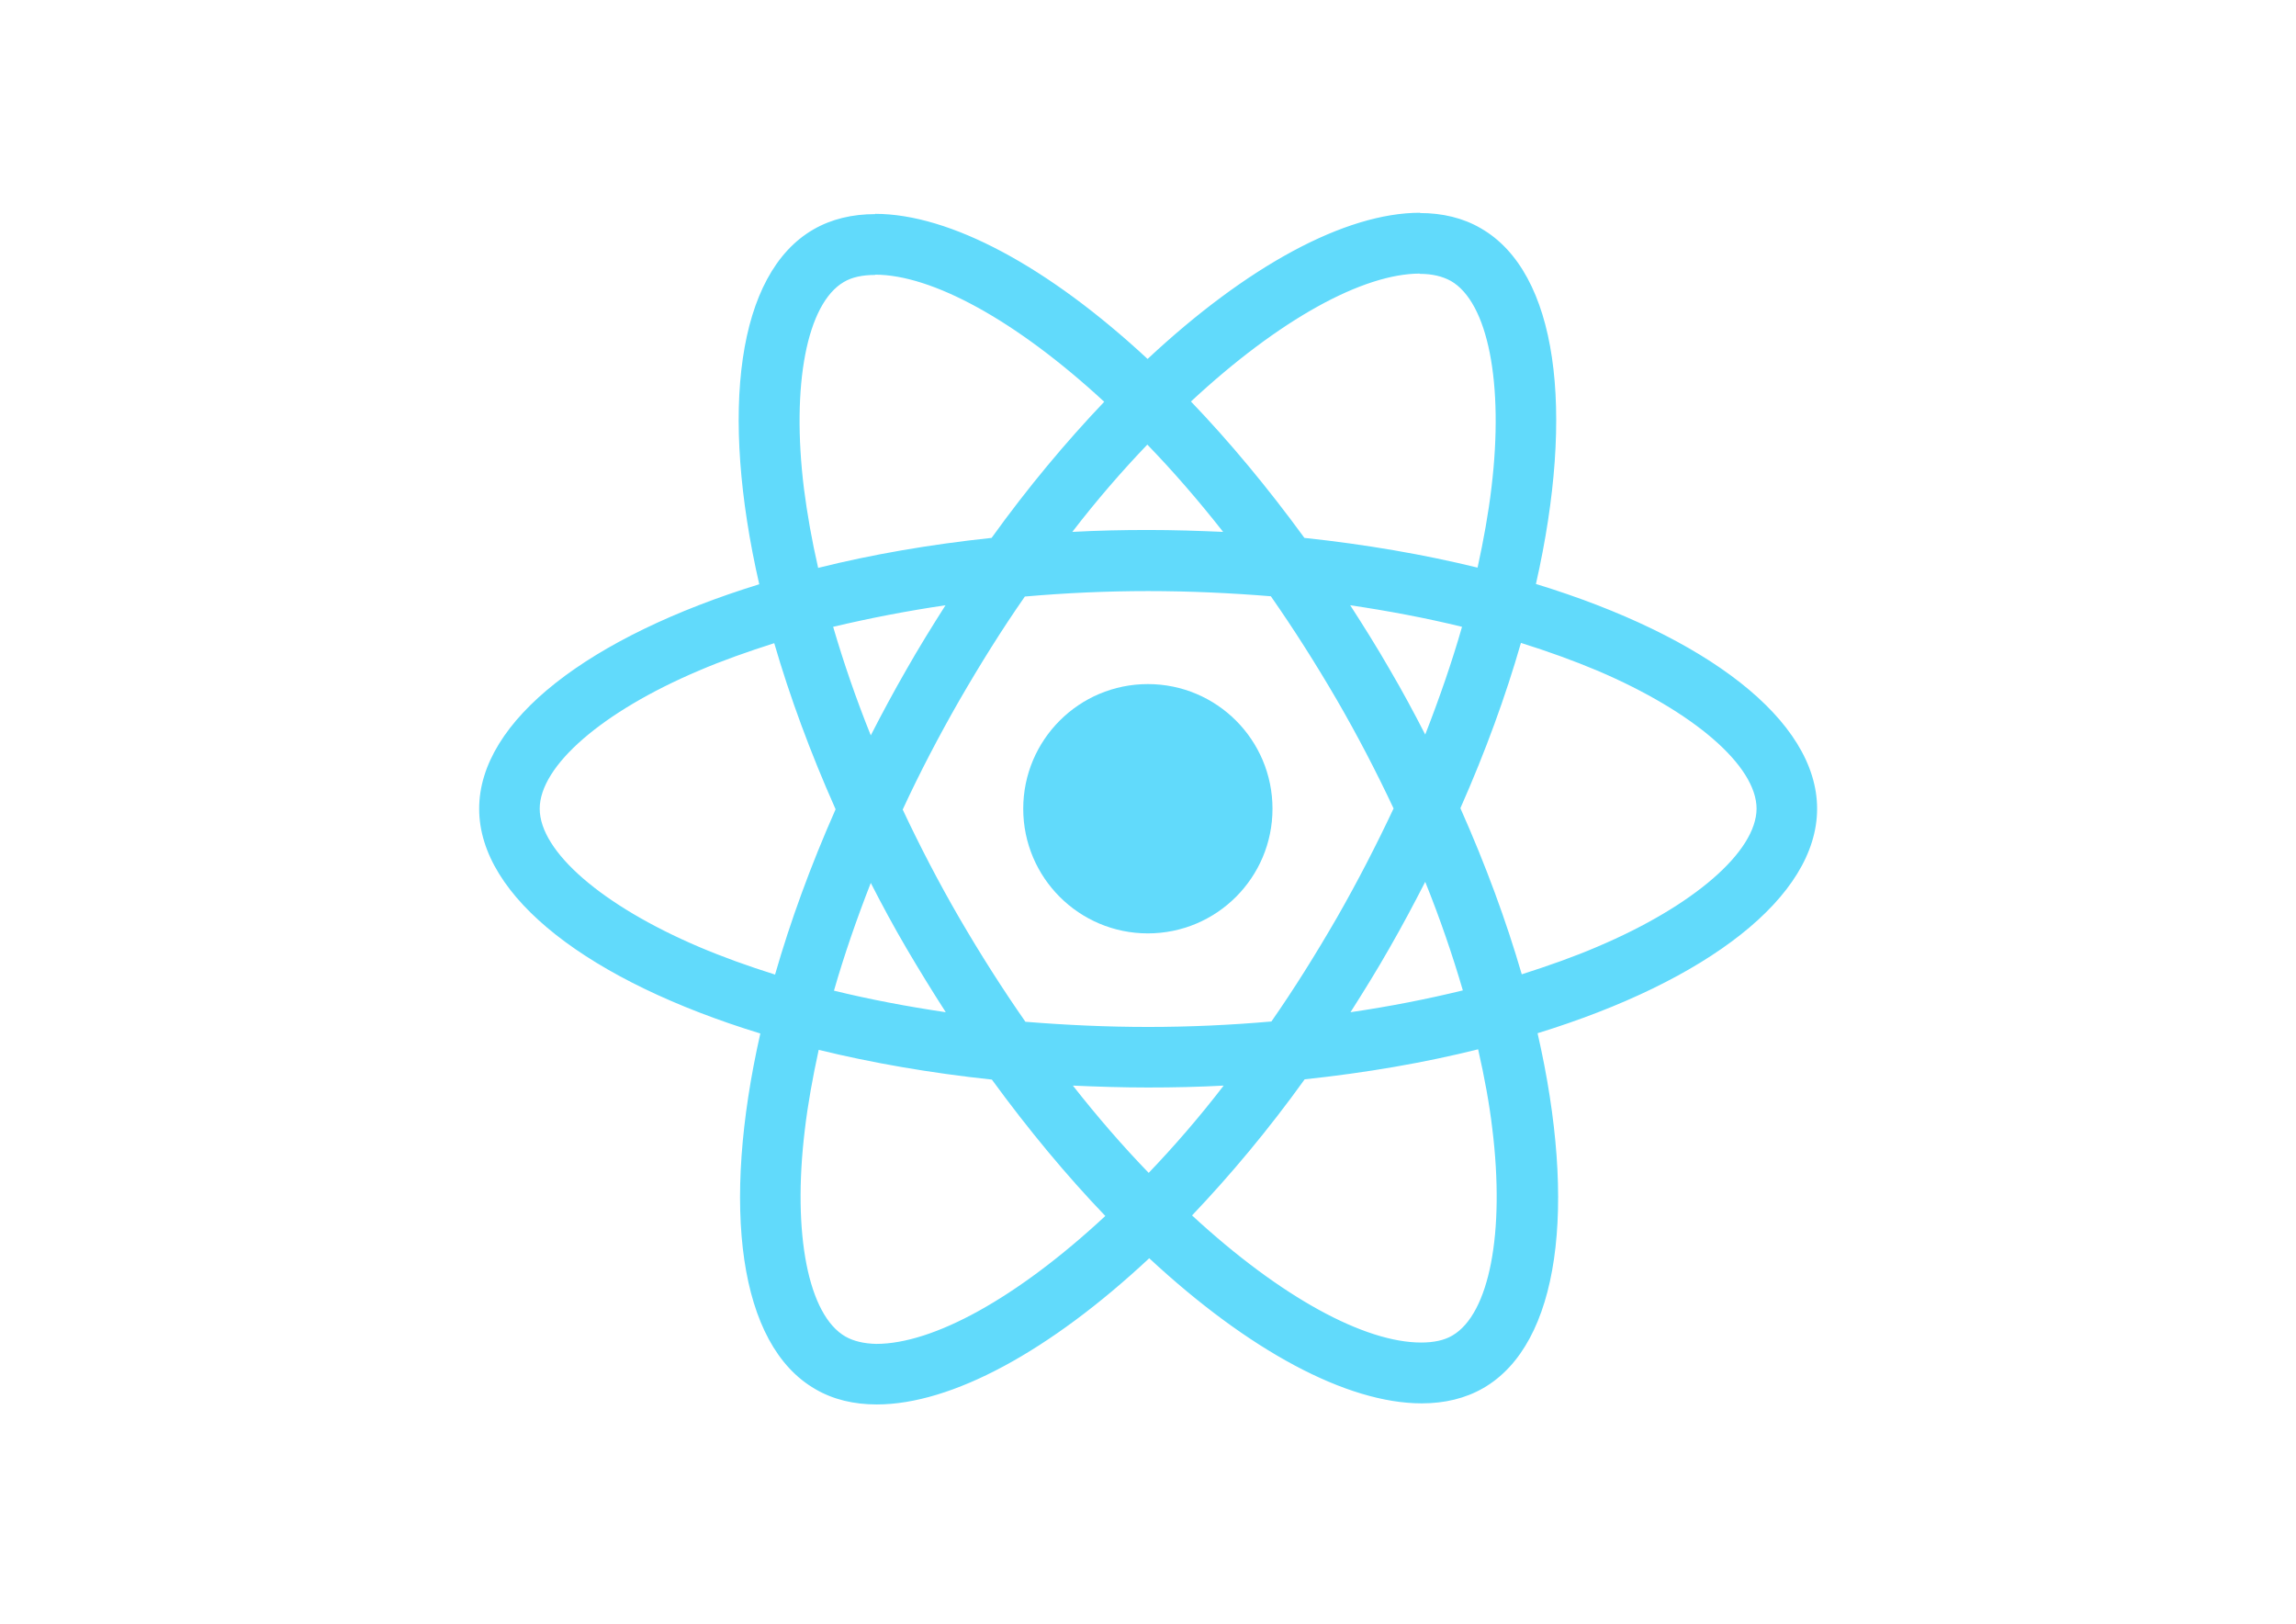
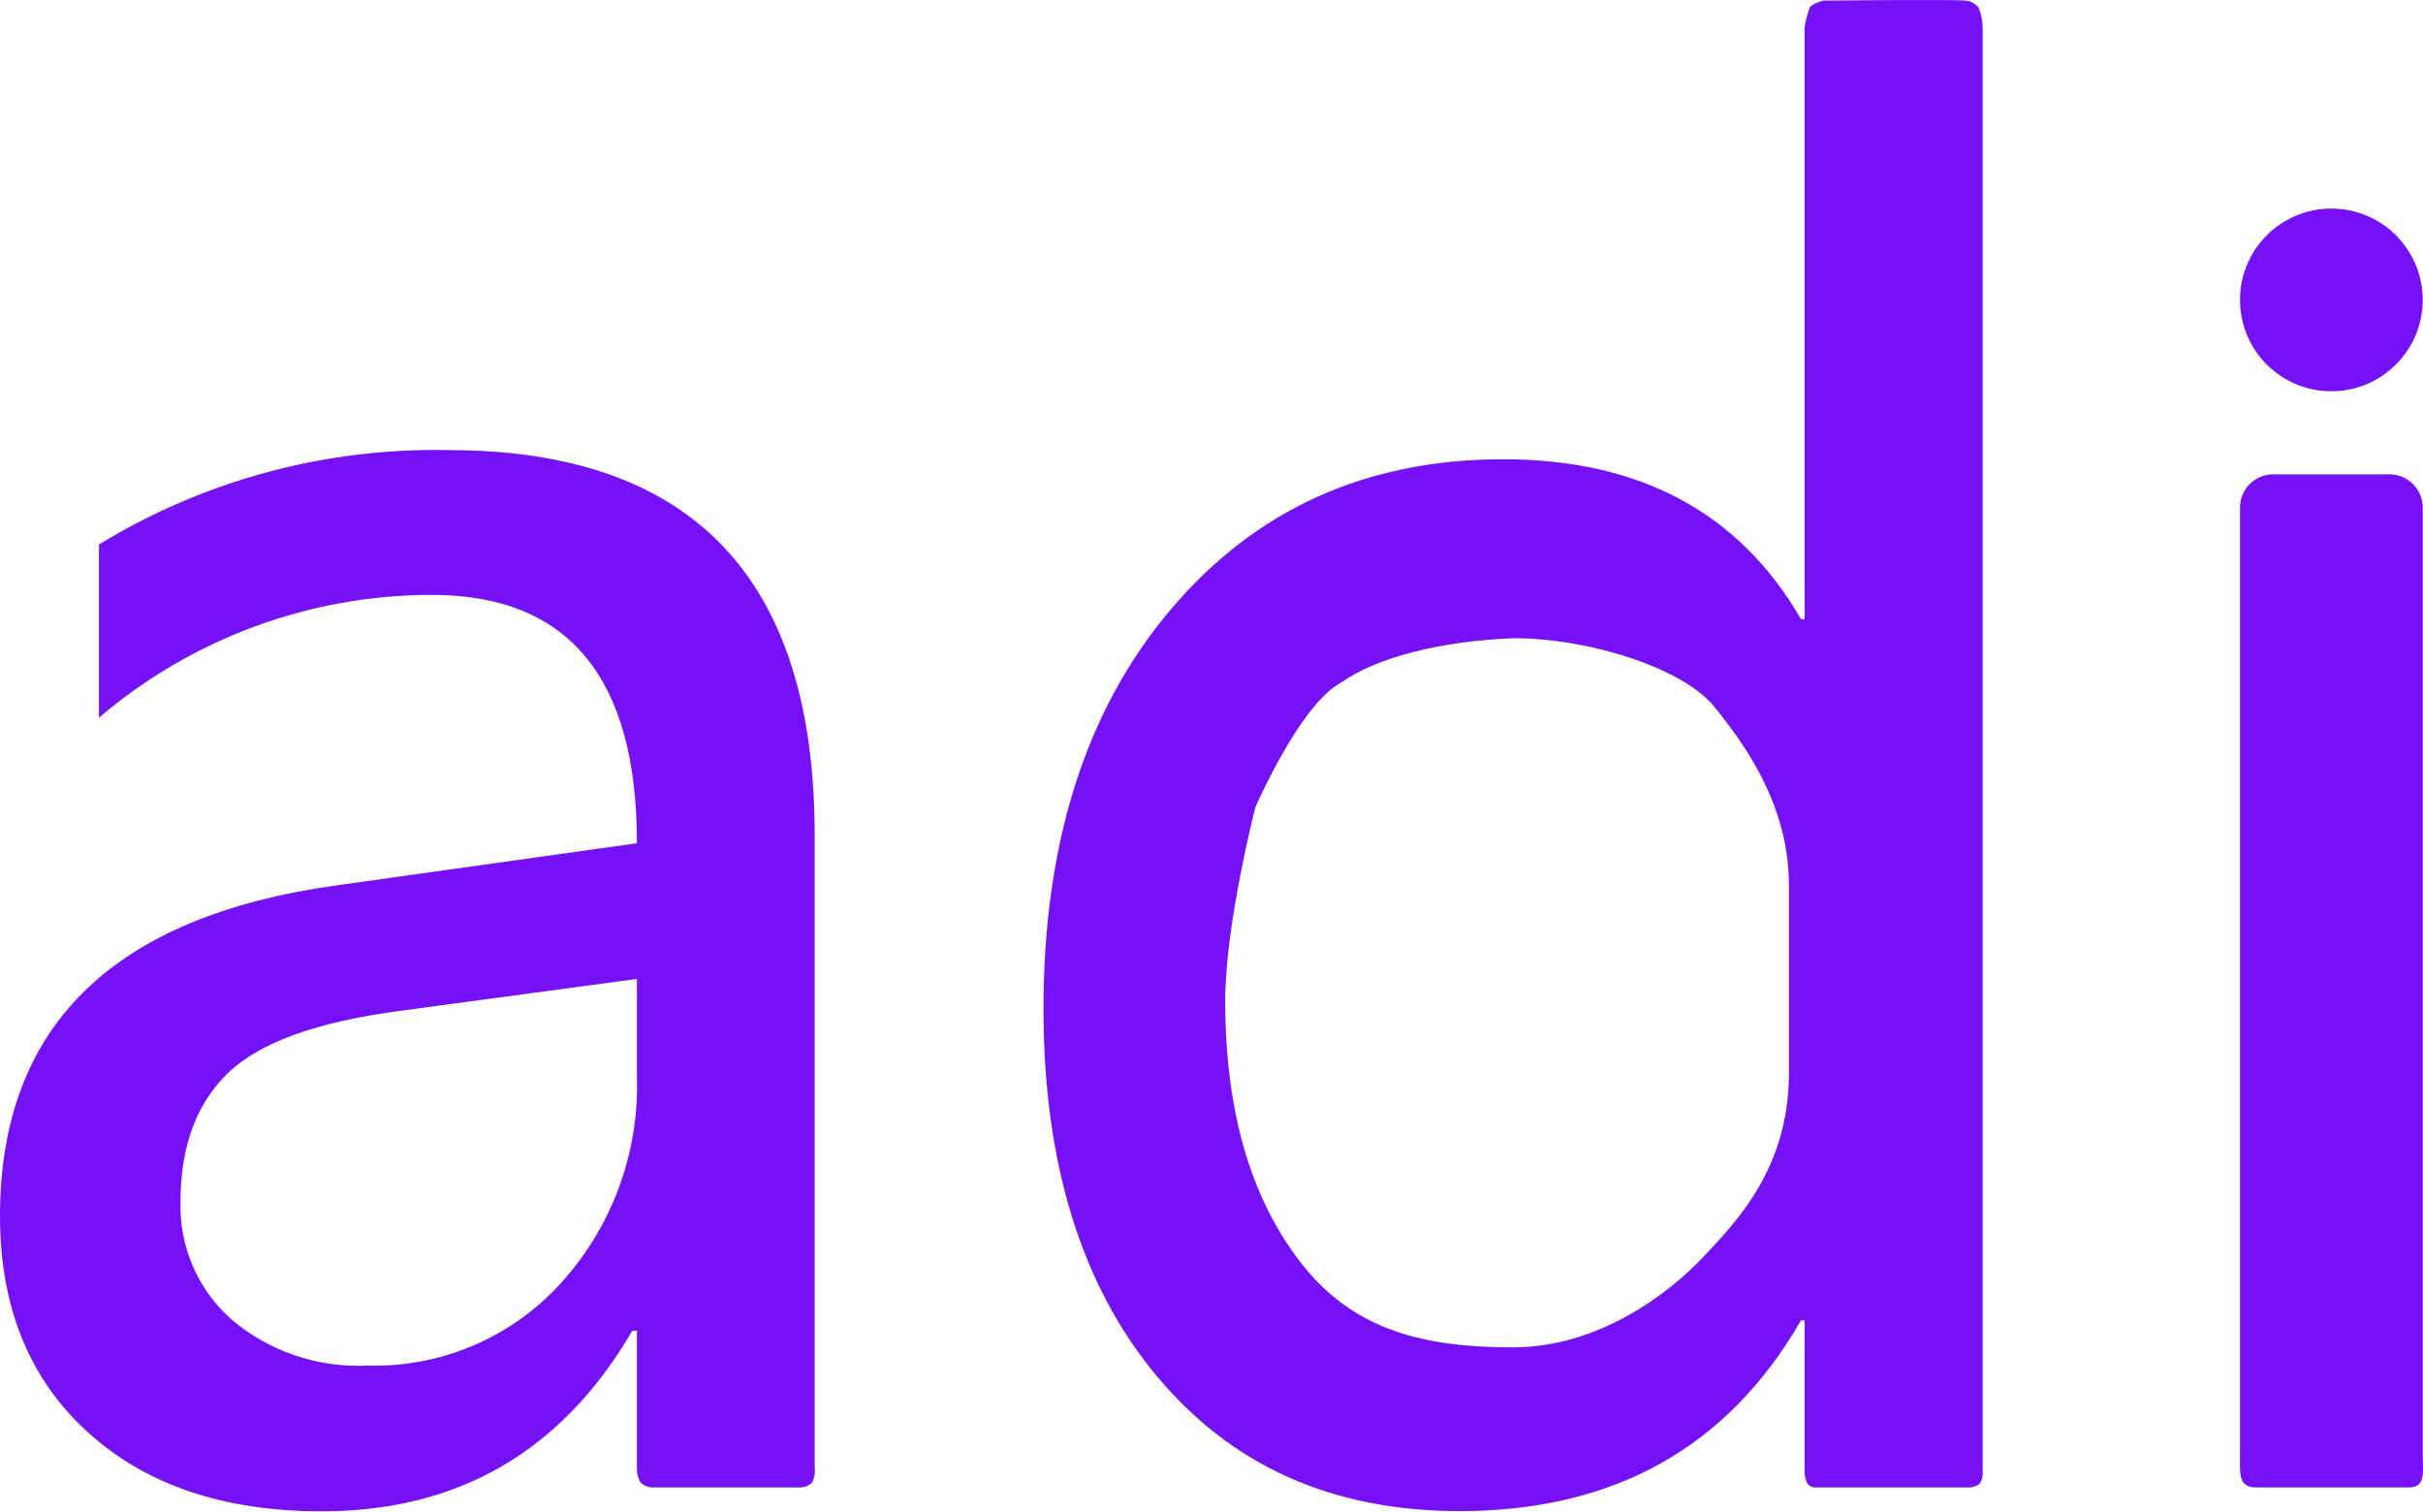
- <svg xmlns="http://www.w3.org/2000/svg" viewBox="0 0 841.9 595.3">
-   <g fill="#61DAFB">
-     <path d="M666.3 296.5c0-32.5-40.7-63.3-103.1-82.4 14.4-63.6 8-114.2-20.2-130.4-6.5-3.8-14.1-5.6-22.4-5.6v22.3c4.6 0 8.3.9 11.4 2.6 13.6 7.8 19.5 37.5 14.9 75.7-1.1 9.4-2.9 19.3-5.1 29.4-19.6-4.8-41-8.5-63.5-10.9-13.5-18.5-27.5-35.3-41.6-50 32.6-30.3 63.2-46.9 84-46.9V78c-27.5 0-63.5 19.6-99.9 53.6-36.4-33.8-72.4-53.2-99.9-53.2v22.3c20.7 0 51.4 16.5 84 46.6-14 14.7-28 31.4-41.3 49.9-22.6 2.4-44 6.1-63.6 11-2.3-10-4-19.7-5.2-29-4.7-38.2 1.1-67.9 14.6-75.8 3-1.8 6.9-2.6 11.5-2.6V78.5c-8.4 0-16 1.8-22.6 5.6-28.1 16.2-34.4 66.7-19.9 130.1-62.2 19.2-102.7 49.9-102.7 82.3 0 32.5 40.7 63.3 103.1 82.4-14.4 63.6-8 114.2 20.2 130.4 6.5 3.8 14.1 5.6 22.5 5.6 27.5 0 63.5-19.6 99.9-53.6 36.4 33.8 72.4 53.2 99.9 53.2 8.4 0 16-1.8 22.6-5.6 28.1-16.2 34.4-66.7 19.9-130.1 62-19.1 102.5-49.9 102.5-82.3zm-130.2-66.7c-3.7 12.9-8.3 26.2-13.5 39.5-4.1-8-8.4-16-13.1-24-4.6-8-9.5-15.8-14.4-23.4 14.2 2.1 27.9 4.7 41 7.9zm-45.8 106.5c-7.8 13.5-15.8 26.3-24.1 38.2-14.9 1.3-30 2-45.2 2-15.1 0-30.2-.7-45-1.9-8.3-11.9-16.4-24.6-24.2-38-7.6-13.1-14.5-26.4-20.8-39.8 6.2-13.4 13.2-26.8 20.7-39.9 7.8-13.5 15.8-26.3 24.1-38.2 14.9-1.3 30-2 45.2-2 15.1 0 30.2.7 45 1.9 8.3 11.9 16.4 24.6 24.2 38 7.6 13.1 14.5 26.4 20.8 39.8-6.3 13.4-13.2 26.8-20.7 39.9zm32.3-13c5.4 13.4 10 26.8 13.8 39.8-13.1 3.2-26.9 5.9-41.2 8 4.9-7.7 9.8-15.6 14.4-23.7 4.6-8 8.9-16.1 13-24.1zM421.2 430c-9.3-9.6-18.6-20.3-27.8-32 9 .4 18.2.7 27.5.7 9.4 0 18.7-.2 27.8-.7-9 11.7-18.3 22.4-27.5 32zm-74.4-58.9c-14.2-2.1-27.9-4.7-41-7.9 3.7-12.9 8.3-26.2 13.5-39.5 4.1 8 8.4 16 13.1 24 4.7 8 9.5 15.8 14.4 23.4zM420.7 163c9.3 9.6 18.6 20.3 27.8 32-9-.4-18.2-.7-27.5-.7-9.4 0-18.7.2-27.8.7 9-11.7 18.3-22.4 27.5-32zm-74 58.9c-4.9 7.7-9.8 15.6-14.4 23.7-4.6 8-8.9 16-13 24-5.4-13.4-10-26.8-13.8-39.8 13.1-3.1 26.9-5.8 41.2-7.9zm-90.5 125.2c-35.4-15.1-58.3-34.9-58.3-50.6 0-15.7 22.9-35.6 58.3-50.6 8.6-3.7 18-7 27.7-10.1 5.7 19.6 13.2 40 22.5 60.9-9.2 20.8-16.6 41.1-22.2 60.6-9.9-3.1-19.3-6.5-28-10.2zM310 490c-13.6-7.8-19.5-37.5-14.9-75.7 1.1-9.4 2.9-19.3 5.1-29.4 19.6 4.8 41 8.5 63.5 10.9 13.5 18.5 27.5 35.3 41.6 50-32.6 30.3-63.2 46.9-84 46.9-4.5-.1-8.3-1-11.3-2.7zm237.2-76.2c4.7 38.2-1.1 67.9-14.6 75.8-3 1.8-6.9 2.6-11.5 2.6-20.7 0-51.4-16.5-84-46.6 14-14.7 28-31.4 41.3-49.9 22.6-2.4 44-6.1 63.6-11 2.3 10.1 4.1 19.8 5.2 29.1zm38.5-66.7c-8.6 3.7-18 7-27.7 10.1-5.7-19.6-13.2-40-22.5-60.9 9.2-20.8 16.6-41.1 22.2-60.6 9.9 3.1 19.3 6.5 28.1 10.2 35.4 15.1 58.3 34.9 58.3 50.6-.1 15.7-23 35.6-58.4 50.6zM320.8 78.4z" />
-     <circle cx="420.9" cy="296.5" r="45.7" />
-     <path d="M520.5 78.1z" />
-   </g>
+ <svg xmlns="http://www.w3.org/2000/svg" id="Component_3_1" data-name="Component 3 – 1" width="145.887" height="90.991" viewBox="0 0 145.887 90.991">
+   <path id="Path_5" data-name="Path 5" d="M11.09-56.776a38.866,38.866,0,0,1,21.022-5.683q22.07,0,22.07,23.174V-1.232a1.6,1.6,0,0,1-.158.938A1.071,1.071,0,0,1,53.246,0H44.518A1.126,1.126,0,0,1,43.7-.294a1.739,1.739,0,0,1-.221-.981V-9.435H43.2Q36.857,1.435,24.5,1.435q-8.883,0-14.125-4.8T5.131-16.332q0-17.1,20.25-19.918l18.1-2.538q0-14.953-12.359-14.953A30.911,30.911,0,0,0,11.09-46.348Zm18.1,28.084q-7.5.993-10.345,3.752T16-17.215a9.1,9.1,0,0,0,3.09,7.118,11.8,11.8,0,0,0,8.166,2.759A15.144,15.144,0,0,0,38.9-12.3a17.686,17.686,0,0,0,4.58-12.47v-5.849ZM124.317-.212a1.2,1.2,0,0,1-.785.212h-9.156a.575.575,0,0,1-.4-.212,1.494,1.494,0,0,1-.191-.581v-9.269h-.219Q106.952,1.422,93.006,1.422q-11.484,0-18.266-8.176T67.959-28.82q0-14.984,7.656-24.035t20.016-9.051q12.359,0,17.937,9.625h.219V-87.926a6.906,6.906,0,0,1,.294-1.159c.14-.279.837-.438.837-.438s8.049-.075,8.518,0a1.129,1.129,0,0,1,.832.438,3.549,3.549,0,0,1,.238,1.3v86.8A1.141,1.141,0,0,1,124.317-.212ZM112.842-36.25c0-4.849-2.67-8.506-4.51-10.775s-7.433-4.108-12.1-4.108c-4.272.184-8.135,1.1-10.4,2.7-2.453,1.349-5.115,7.472-5.115,7.472S78.9-33.893,78.9-29.312q0,10.117,4.73,16C86.781-9.4,90.983-8.437,96.233-8.437c5.177,0,9.4-3.27,11.425-5.416s5.184-5.374,5.184-11.1Zm20.267,22.4Z" transform="translate(-5.131 89.557)" fill="#7510f7" />
+   <path id="Path_6" data-name="Path 6" d="M2,0H9a2,2,0,0,1,2,2V59c0,1.1.223,2-.881,2H.969C-.136,61,0,60.1,0,59V2A2,2,0,0,1,2,0Z" transform="translate(134.869 28.557)" fill="#7510f7" />
+   <circle id="Ellipse_1" data-name="Ellipse 1" cx="5.5" cy="5.5" r="5.5" transform="translate(134.869 12.557)" fill="#7510f7" />
</svg>
